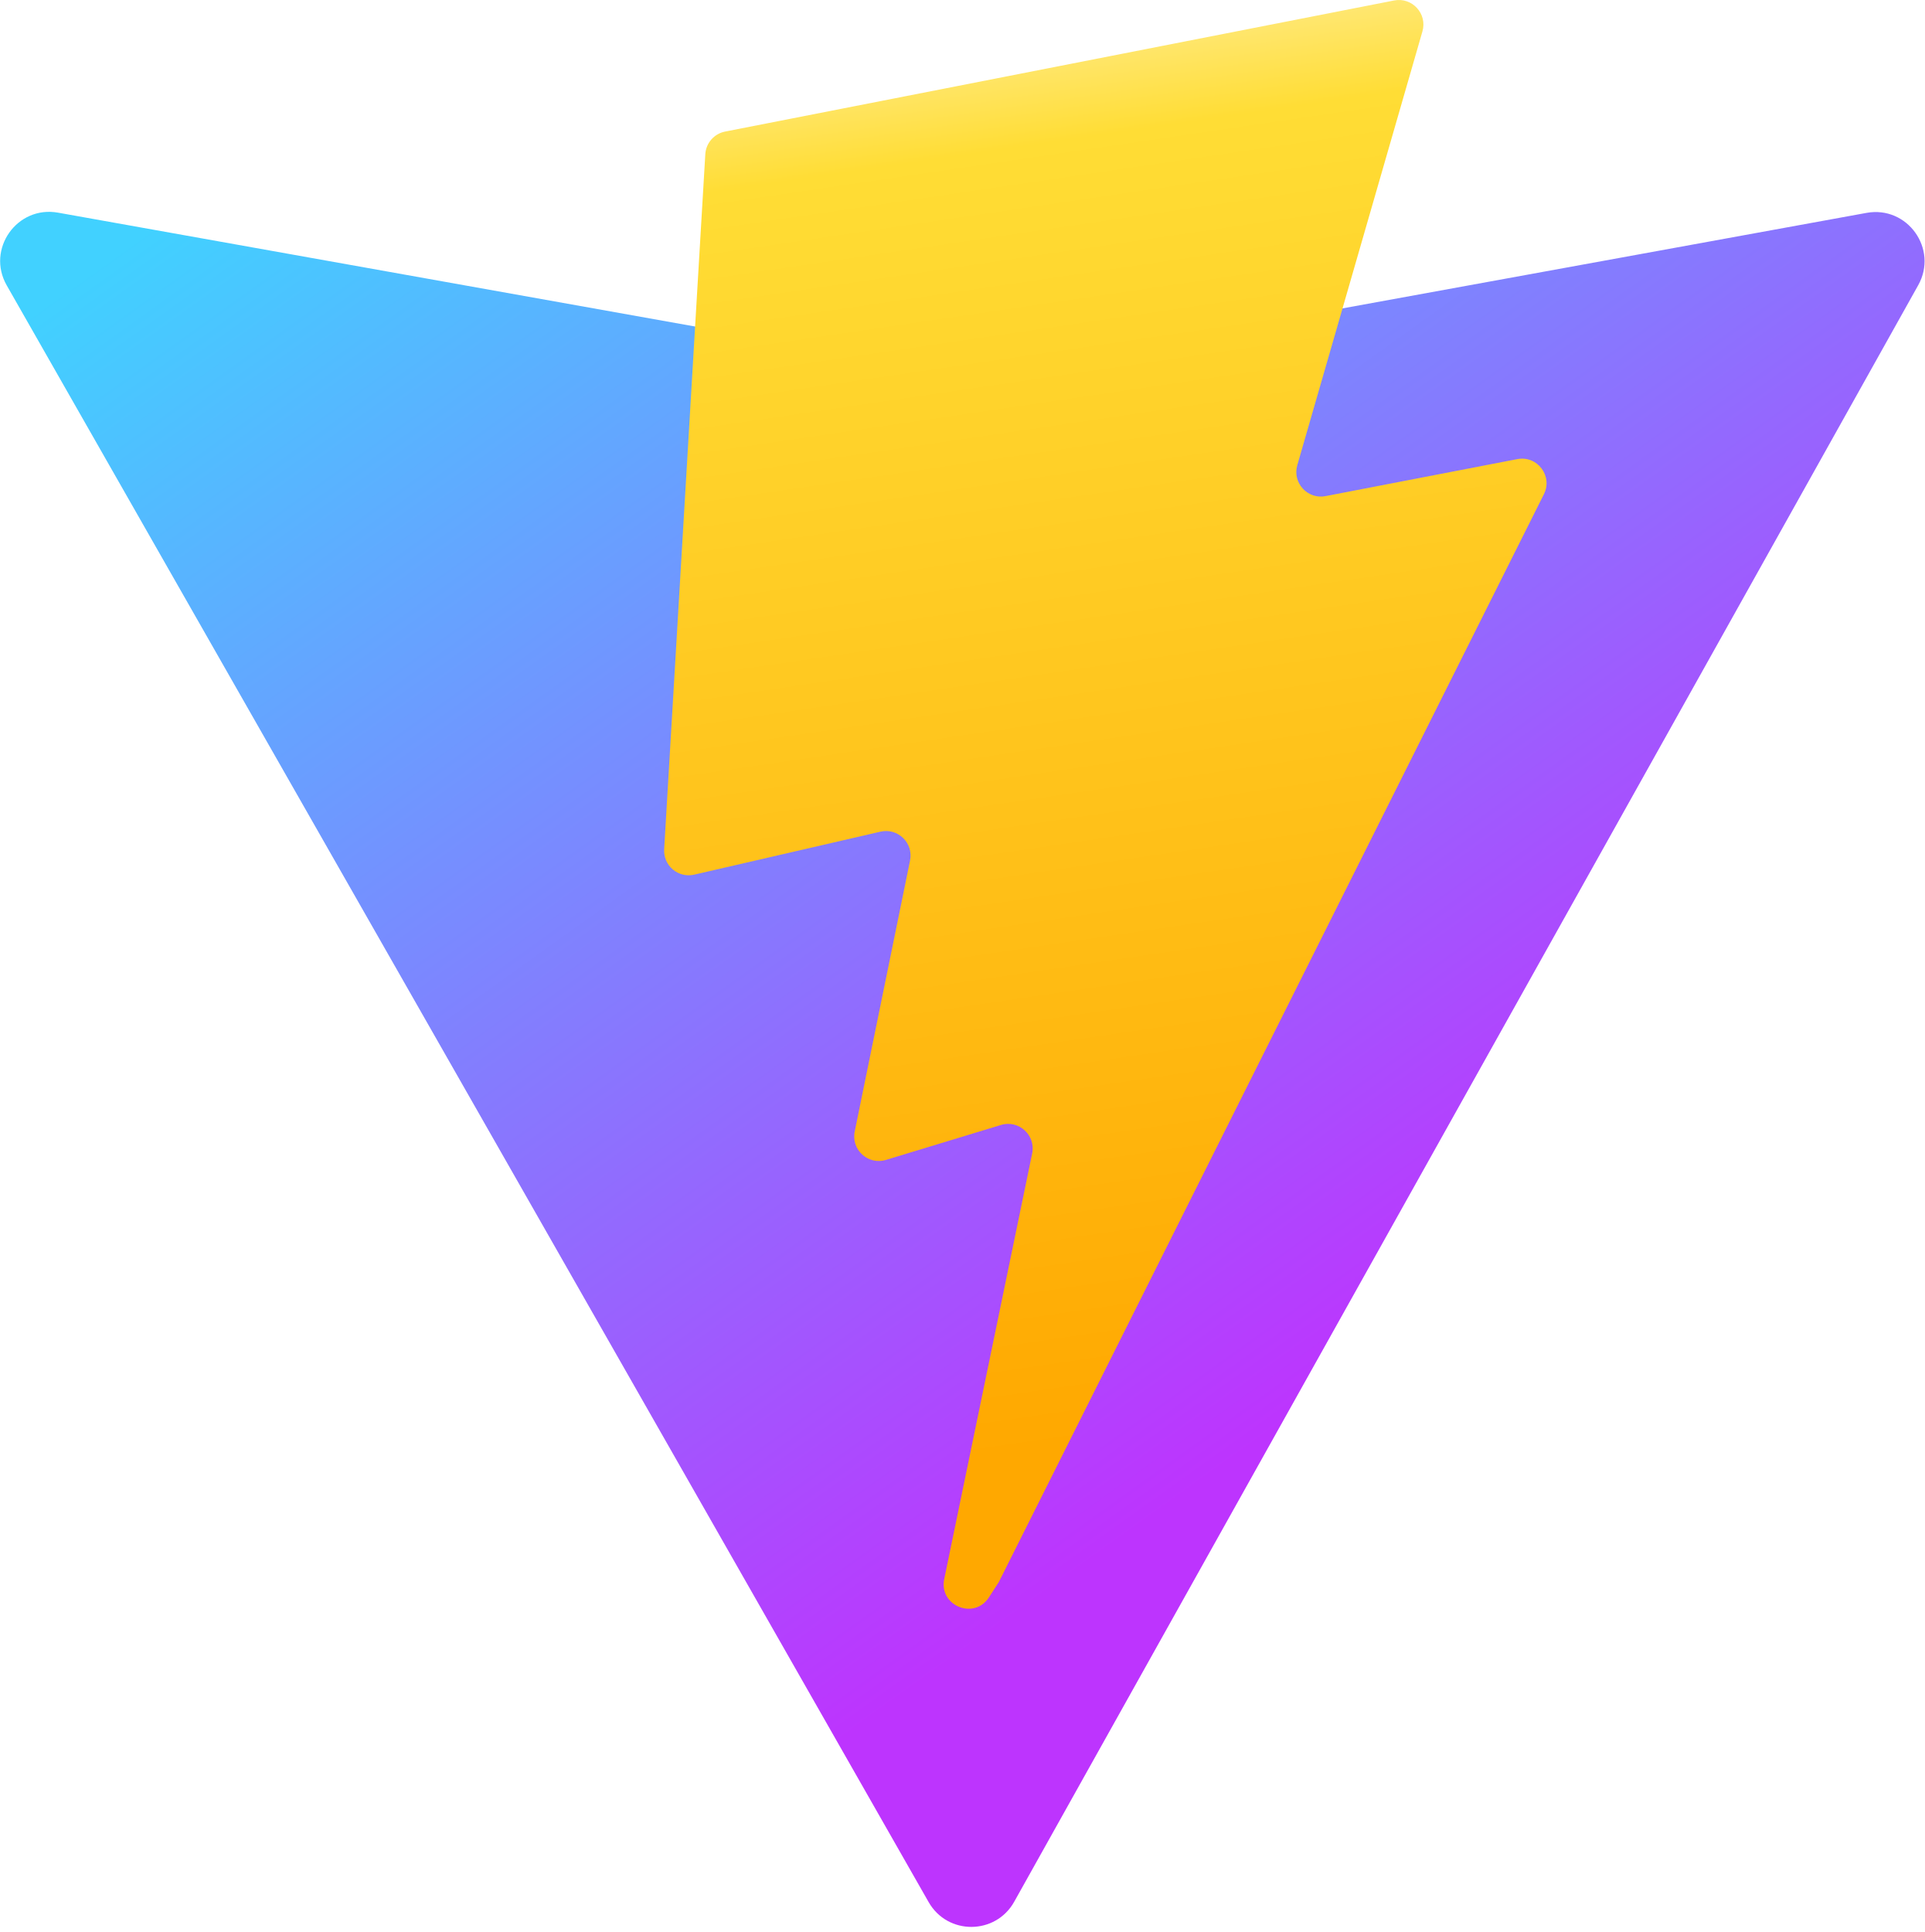
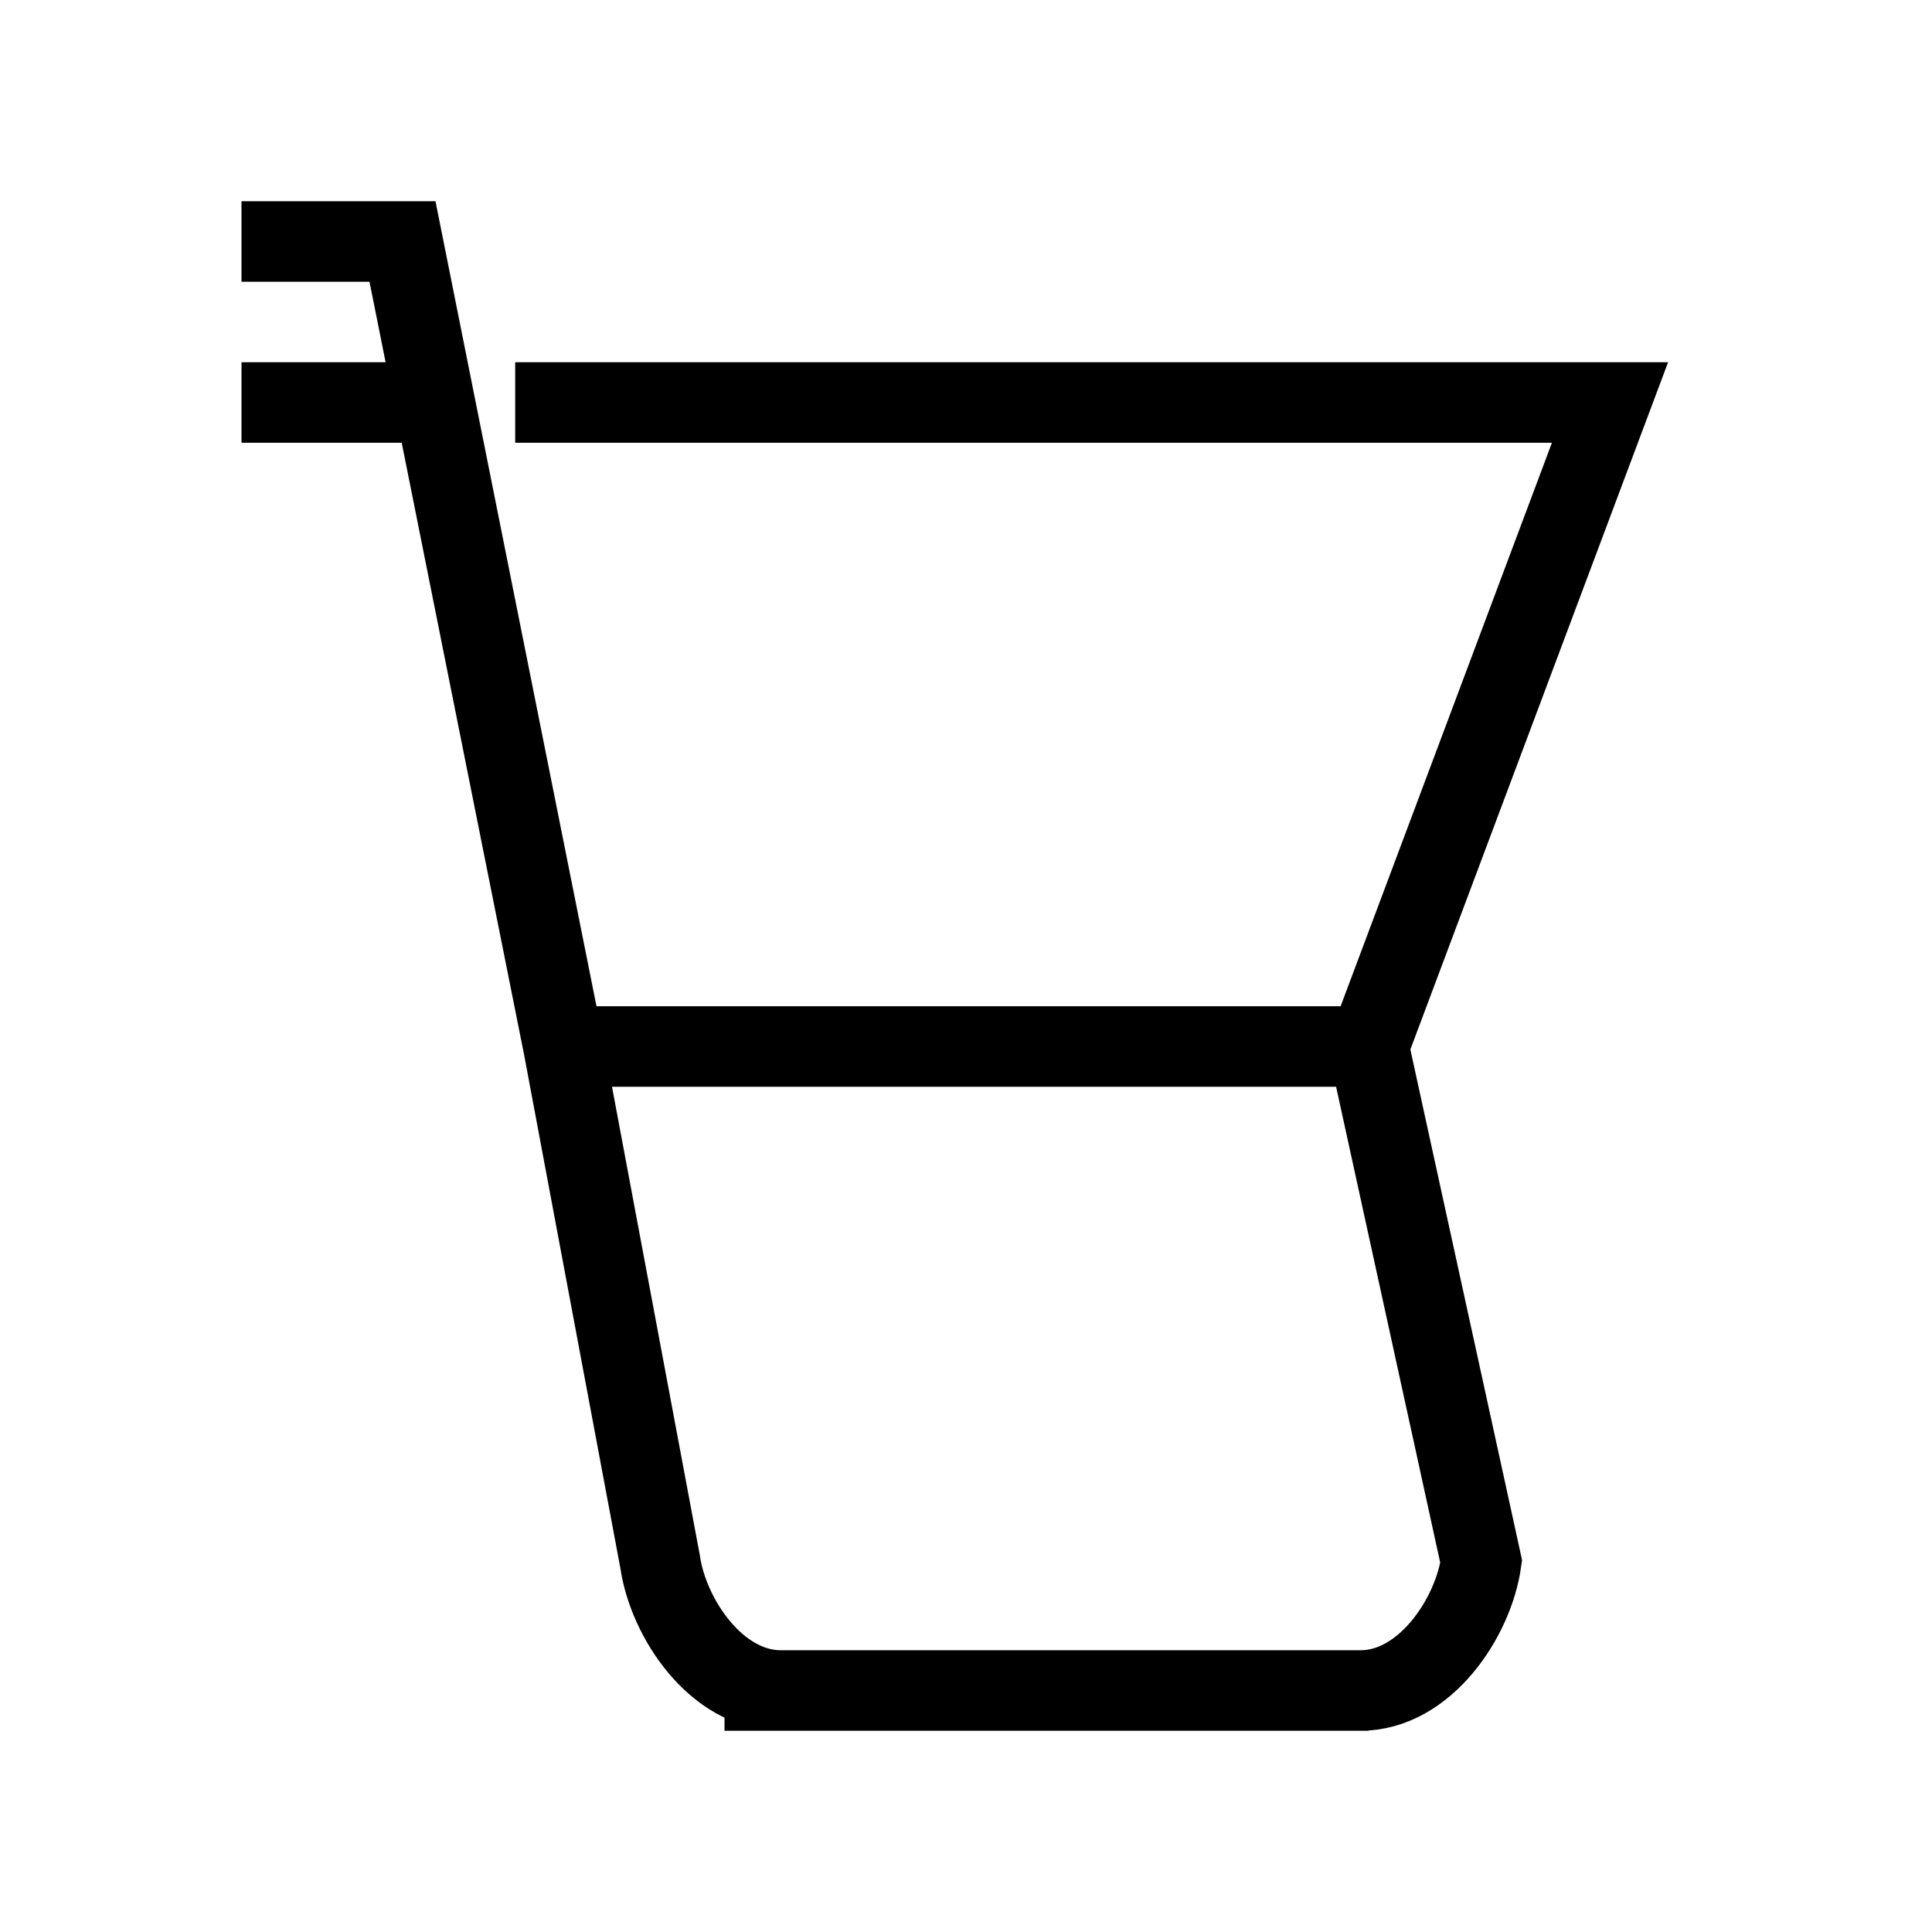
- <svg xmlns="http://www.w3.org/2000/svg" aria-hidden="true" role="img" class="iconify iconify--logos" width="31.88" height="32" preserveAspectRatio="xMidYMid meet" viewBox="0 0 256 257">
-   <defs>
-     <linearGradient id="IconifyId1813088fe1fbc01fb466" x1="-.828%" x2="57.636%" y1="7.652%" y2="78.411%">
-       <stop offset="0%" stop-color="#41D1FF" />
-       <stop offset="100%" stop-color="#BD34FE" />
-     </linearGradient>
-     <linearGradient id="IconifyId1813088fe1fbc01fb467" x1="43.376%" x2="50.316%" y1="2.242%" y2="89.03%">
-       <stop offset="0%" stop-color="#FFEA83" />
-       <stop offset="8.333%" stop-color="#FFDD35" />
-       <stop offset="100%" stop-color="#FFA800" />
-     </linearGradient>
-   </defs>
-   <path fill="url(#IconifyId1813088fe1fbc01fb466)" d="M255.153 37.938L134.897 252.976c-2.483 4.44-8.862 4.466-11.382.048L.875 37.958c-2.746-4.814 1.371-10.646 6.827-9.67l120.385 21.517a6.537 6.537 0 0 0 2.322-.004l117.867-21.483c5.438-.991 9.574 4.796 6.877 9.62Z" />
-   <path fill="url(#IconifyId1813088fe1fbc01fb467)" d="M185.432.063L96.44 17.501a3.268 3.268 0 0 0-2.634 3.014l-5.474 92.456a3.268 3.268 0 0 0 3.997 3.378l24.777-5.718c2.318-.535 4.413 1.507 3.936 3.838l-7.361 36.047c-.495 2.426 1.782 4.5 4.151 3.78l15.304-4.649c2.372-.72 4.652 1.36 4.15 3.788l-11.698 56.621c-.732 3.542 3.979 5.473 5.943 2.437l1.313-2.028l72.516-144.72c1.215-2.423-.88-5.186-3.54-4.672l-25.505 4.922c-2.396.462-4.435-1.77-3.759-4.114l16.646-57.705c.677-2.35-1.37-4.583-3.769-4.113Z" />
+ <svg xmlns="http://www.w3.org/2000/svg" fill="none" viewBox="0 0 24 24" stroke="currentColor" strokeWidth="2" width="24" height="24">
+   <path strokeLinecap="round" strokeLinejoin="round" d="M3 3h2l.4 2M7 13h10l3-8H6.4M7 13L5.4 5H3m4 8l1.2 6.4c.1.7.7 1.6 1.5 1.6h7.2c.8 0 1.4-.9 1.5-1.6L17 13M9 21h2m4 0h2" />
</svg>
